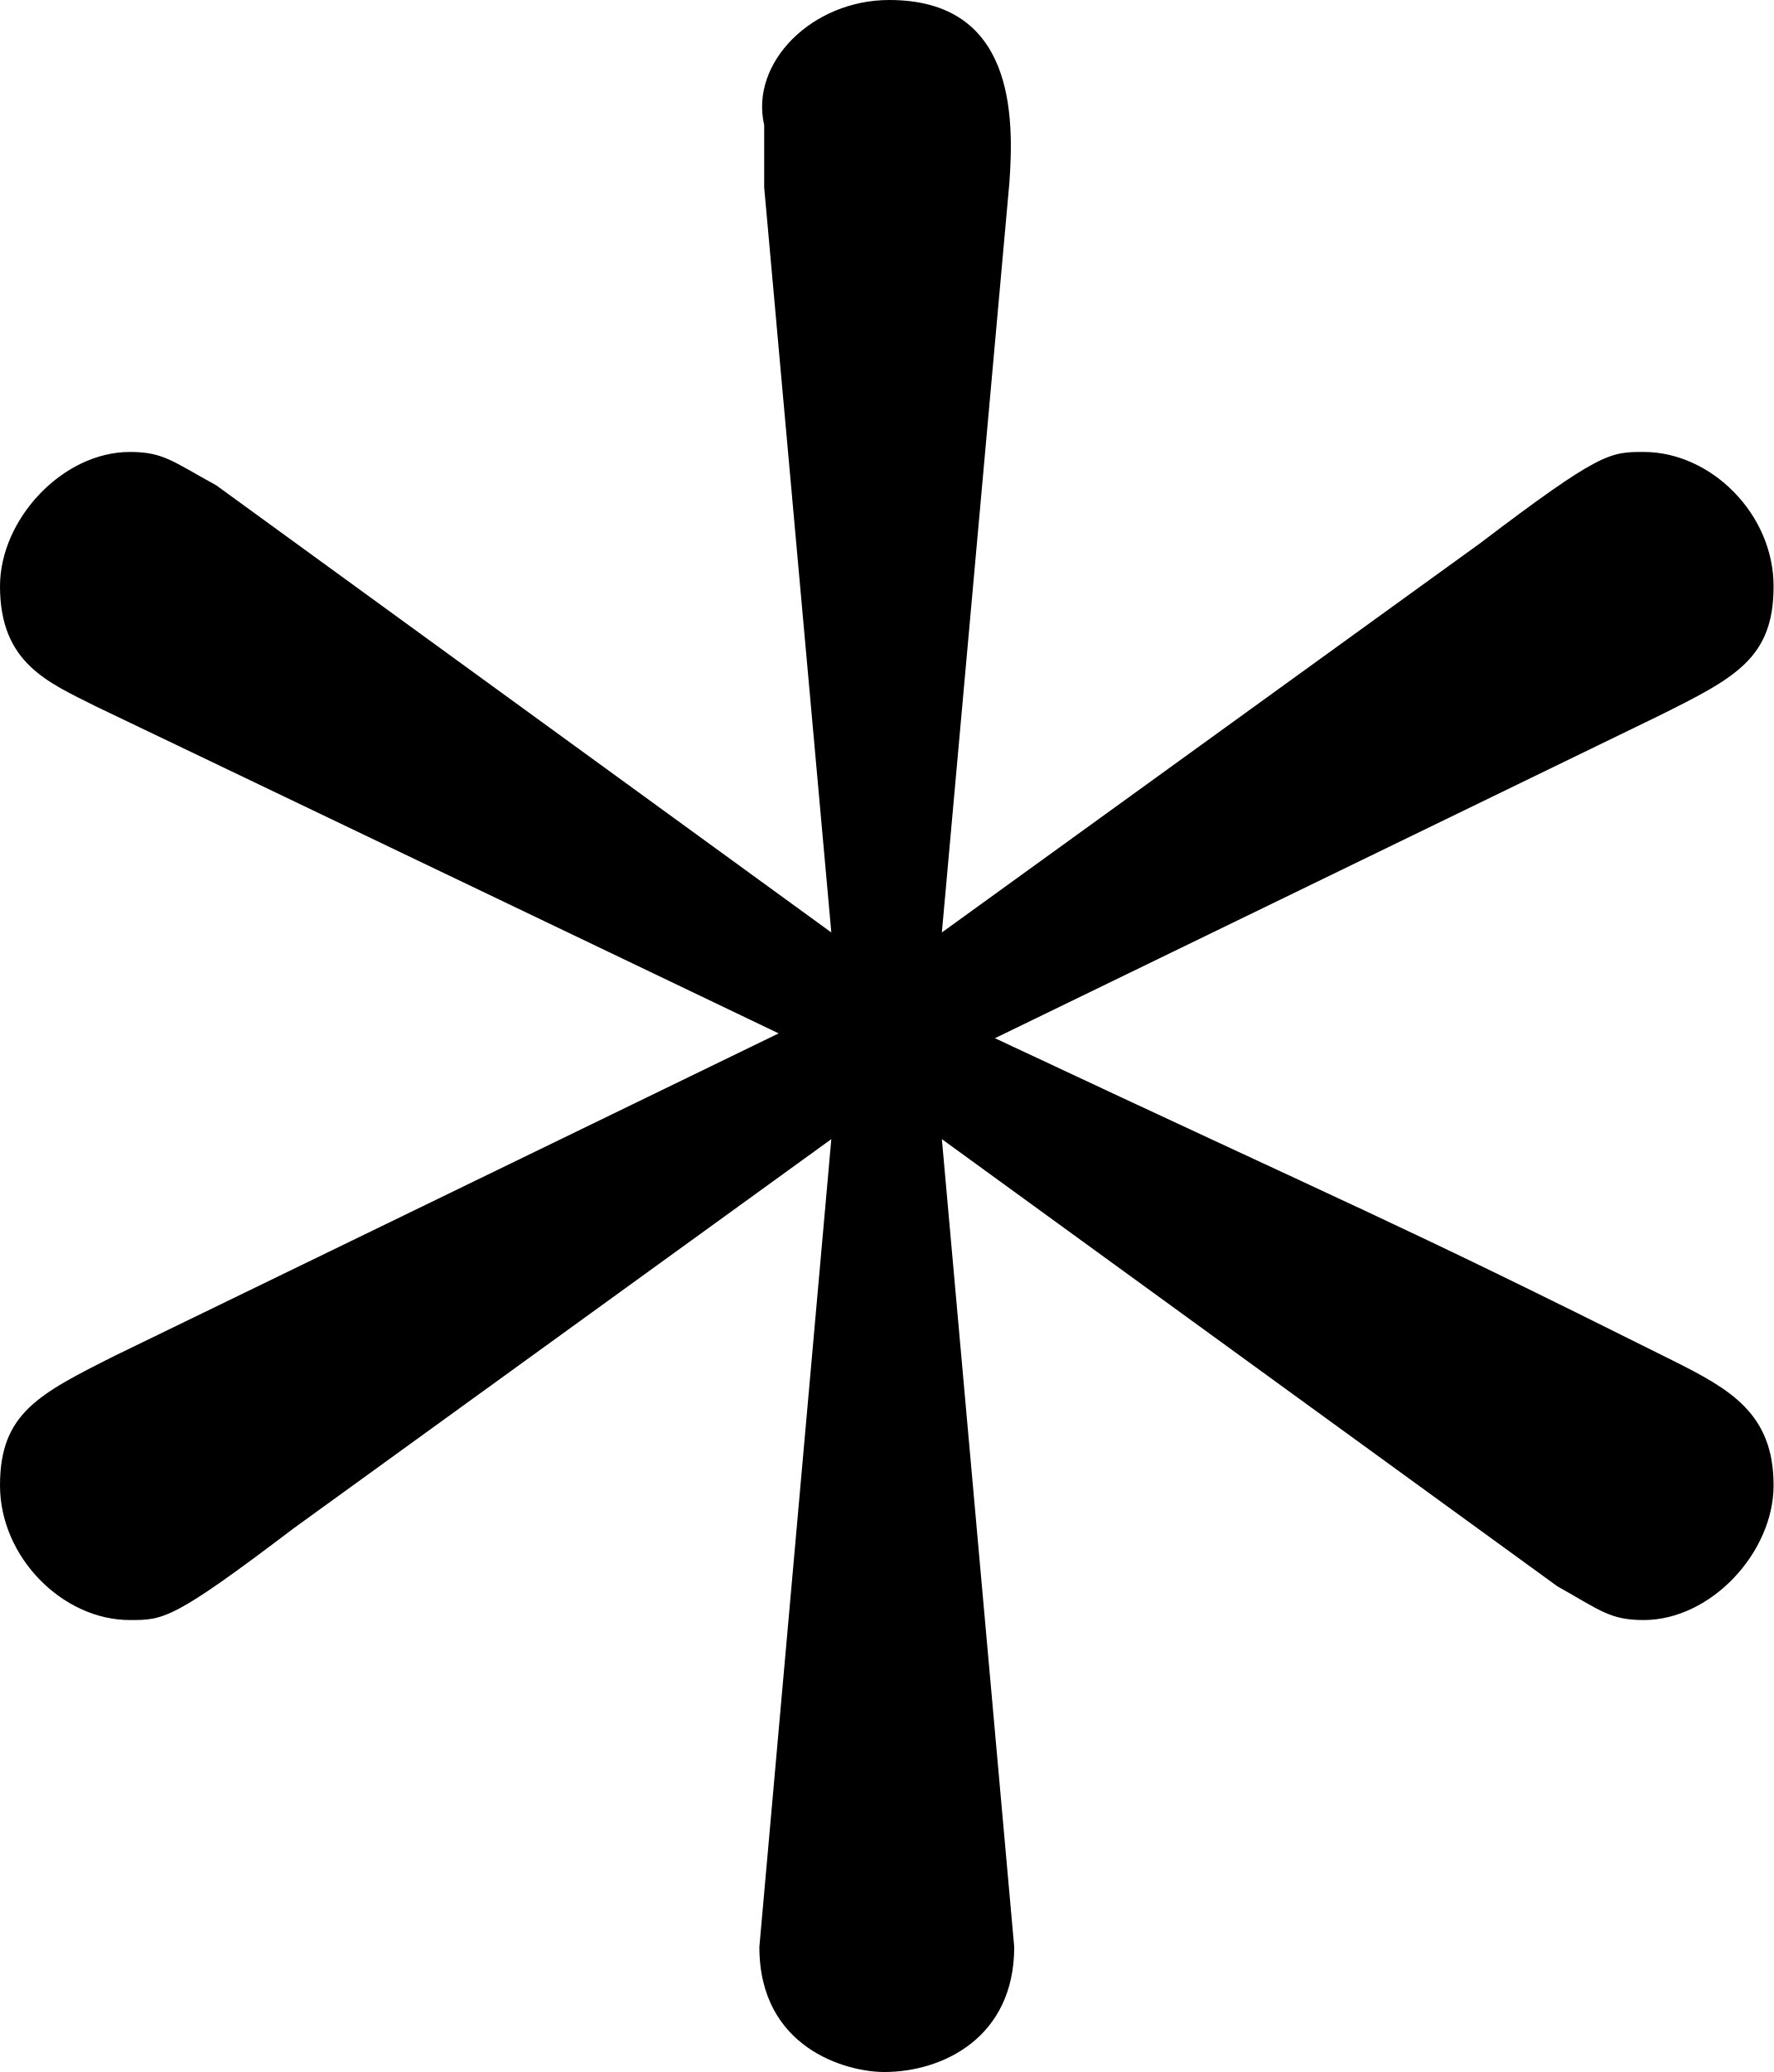
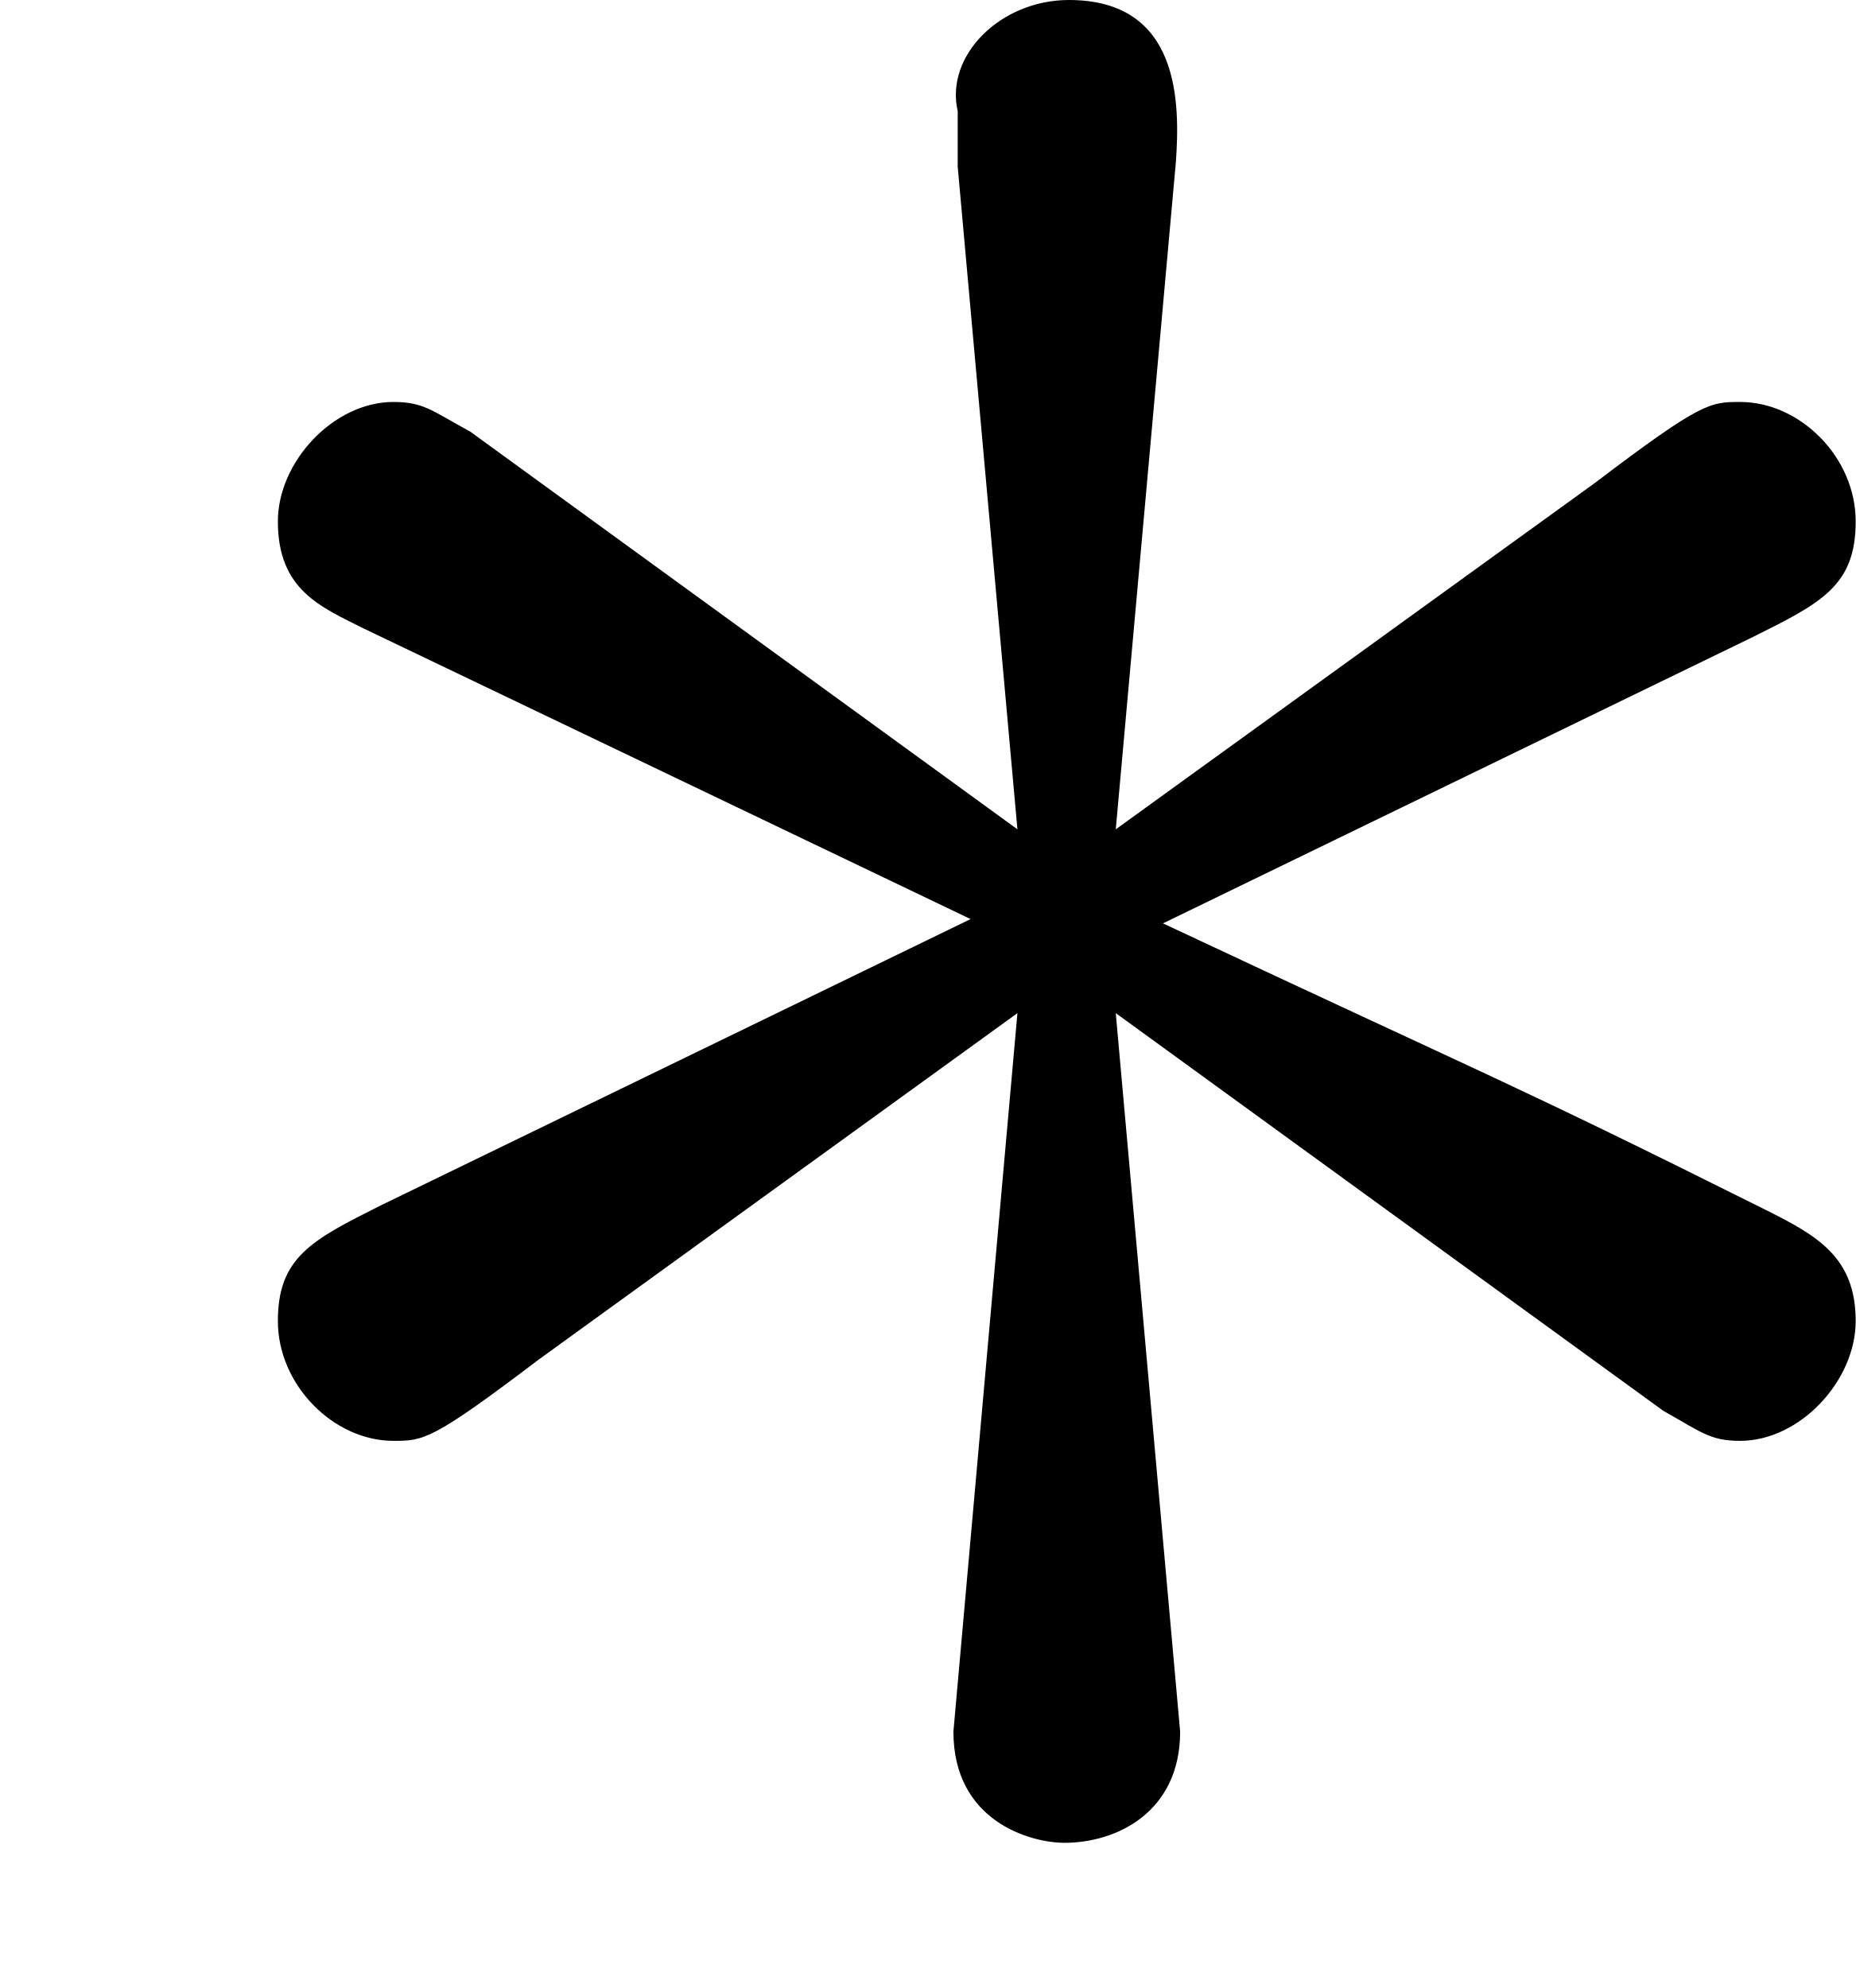
- <svg xmlns="http://www.w3.org/2000/svg" xmlns:xlink="http://www.w3.org/1999/xlink" version="1.1" width="4.411pt" height="5.153pt" viewBox="16.056 18.999 4.411 5.153">
+ <svg xmlns="http://www.w3.org/2000/svg" xmlns:xlink="http://www.w3.org/1999/xlink" version="1.1" width="5.189pt" height="5.559pt" viewBox="15.279 18.999 5.189 5.559">
  <defs>
    <path id="g2-3" d="M3.288-5.105C3.3-5.272 3.3-5.559 2.989-5.559C2.798-5.559 2.642-5.404 2.678-5.248V-5.093L2.845-3.24L1.315-4.352C1.207-4.411 1.184-4.435 1.1-4.435C.933-4.435 .777-4.268 .777-4.101C.777-3.909 .897-3.862 1.016-3.802L2.714-2.989L1.064-2.188C.873-2.092 .777-2.044 .777-1.865S.933-1.53 1.1-1.53C1.184-1.53 1.207-1.53 1.506-1.757L2.845-2.726L2.666-.717C2.666-.466 2.881-.406 2.977-.406C3.12-.406 3.3-.49 3.3-.717L3.12-2.726L4.651-1.614C4.758-1.554 4.782-1.53 4.866-1.53C5.033-1.53 5.189-1.698 5.189-1.865C5.189-2.044 5.081-2.104 4.937-2.176C4.22-2.534 4.196-2.534 3.252-2.977L4.902-3.778C5.093-3.873 5.189-3.921 5.189-4.101S5.033-4.435 4.866-4.435C4.782-4.435 4.758-4.435 4.459-4.208L3.12-3.24L3.288-5.105Z" />
  </defs>
  <g id="page1">
    <use x="15.279" y="24.558" xlink:href="#g2-3" />
  </g>
</svg>
